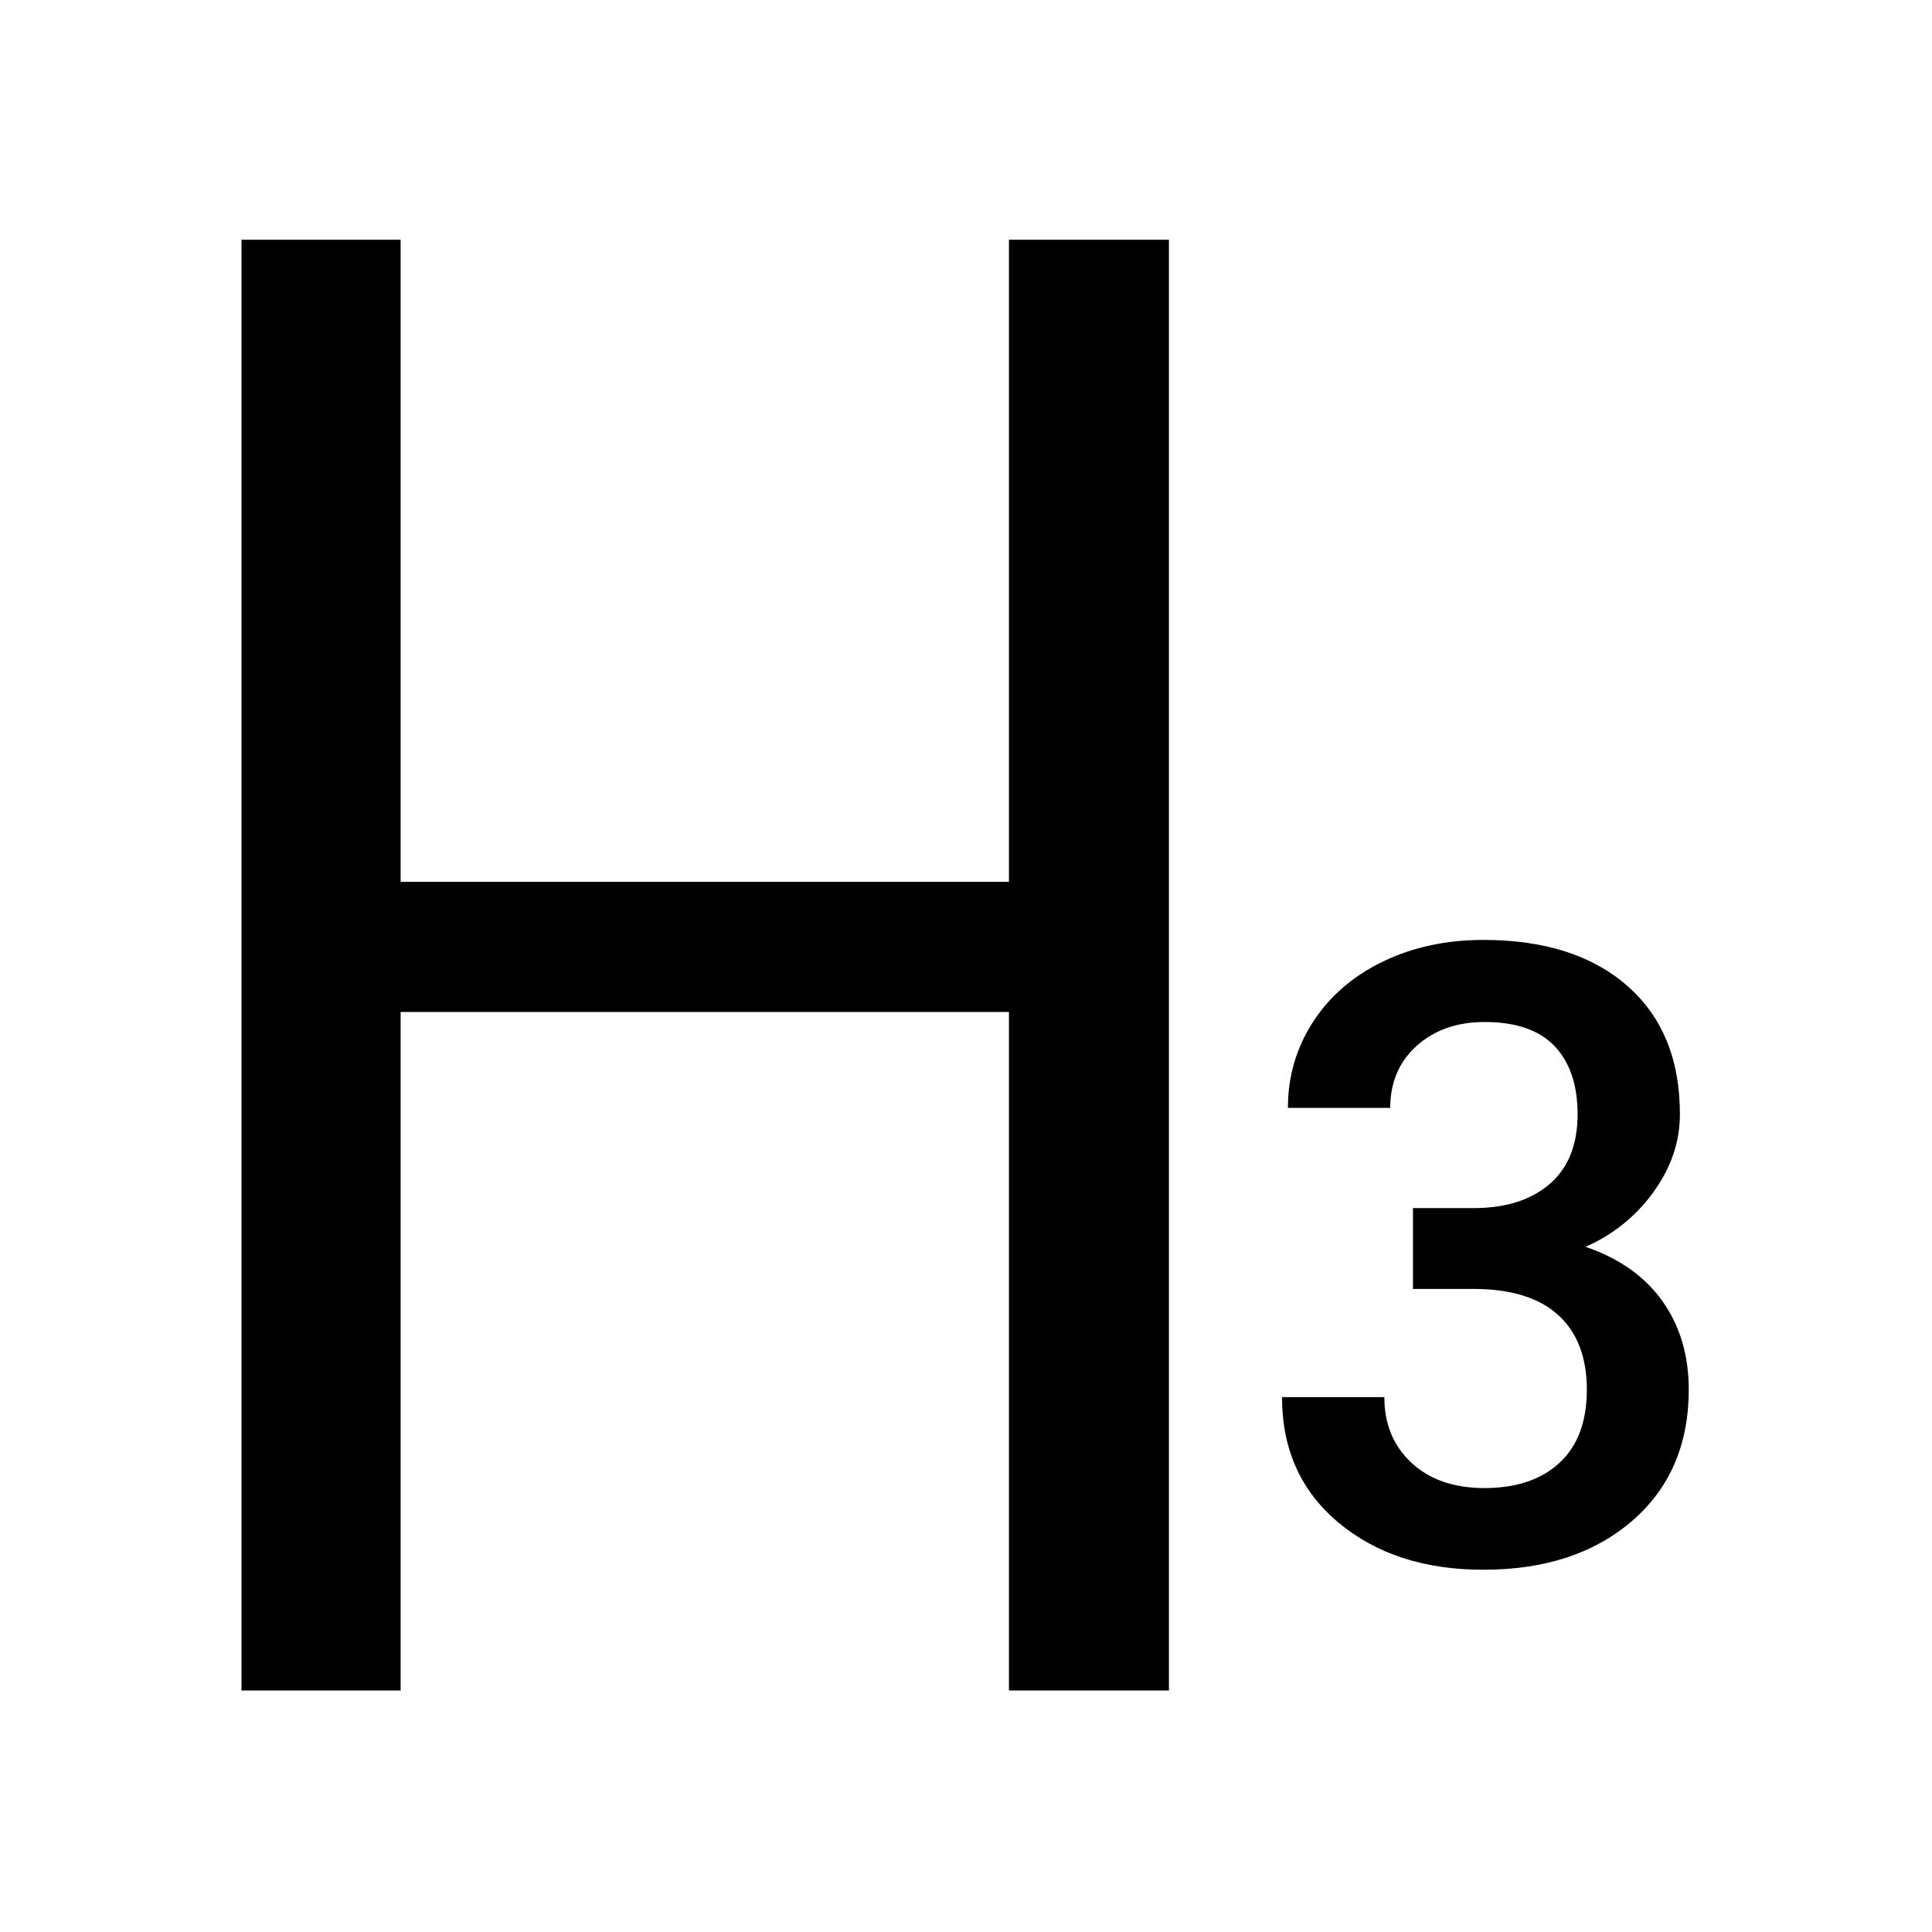
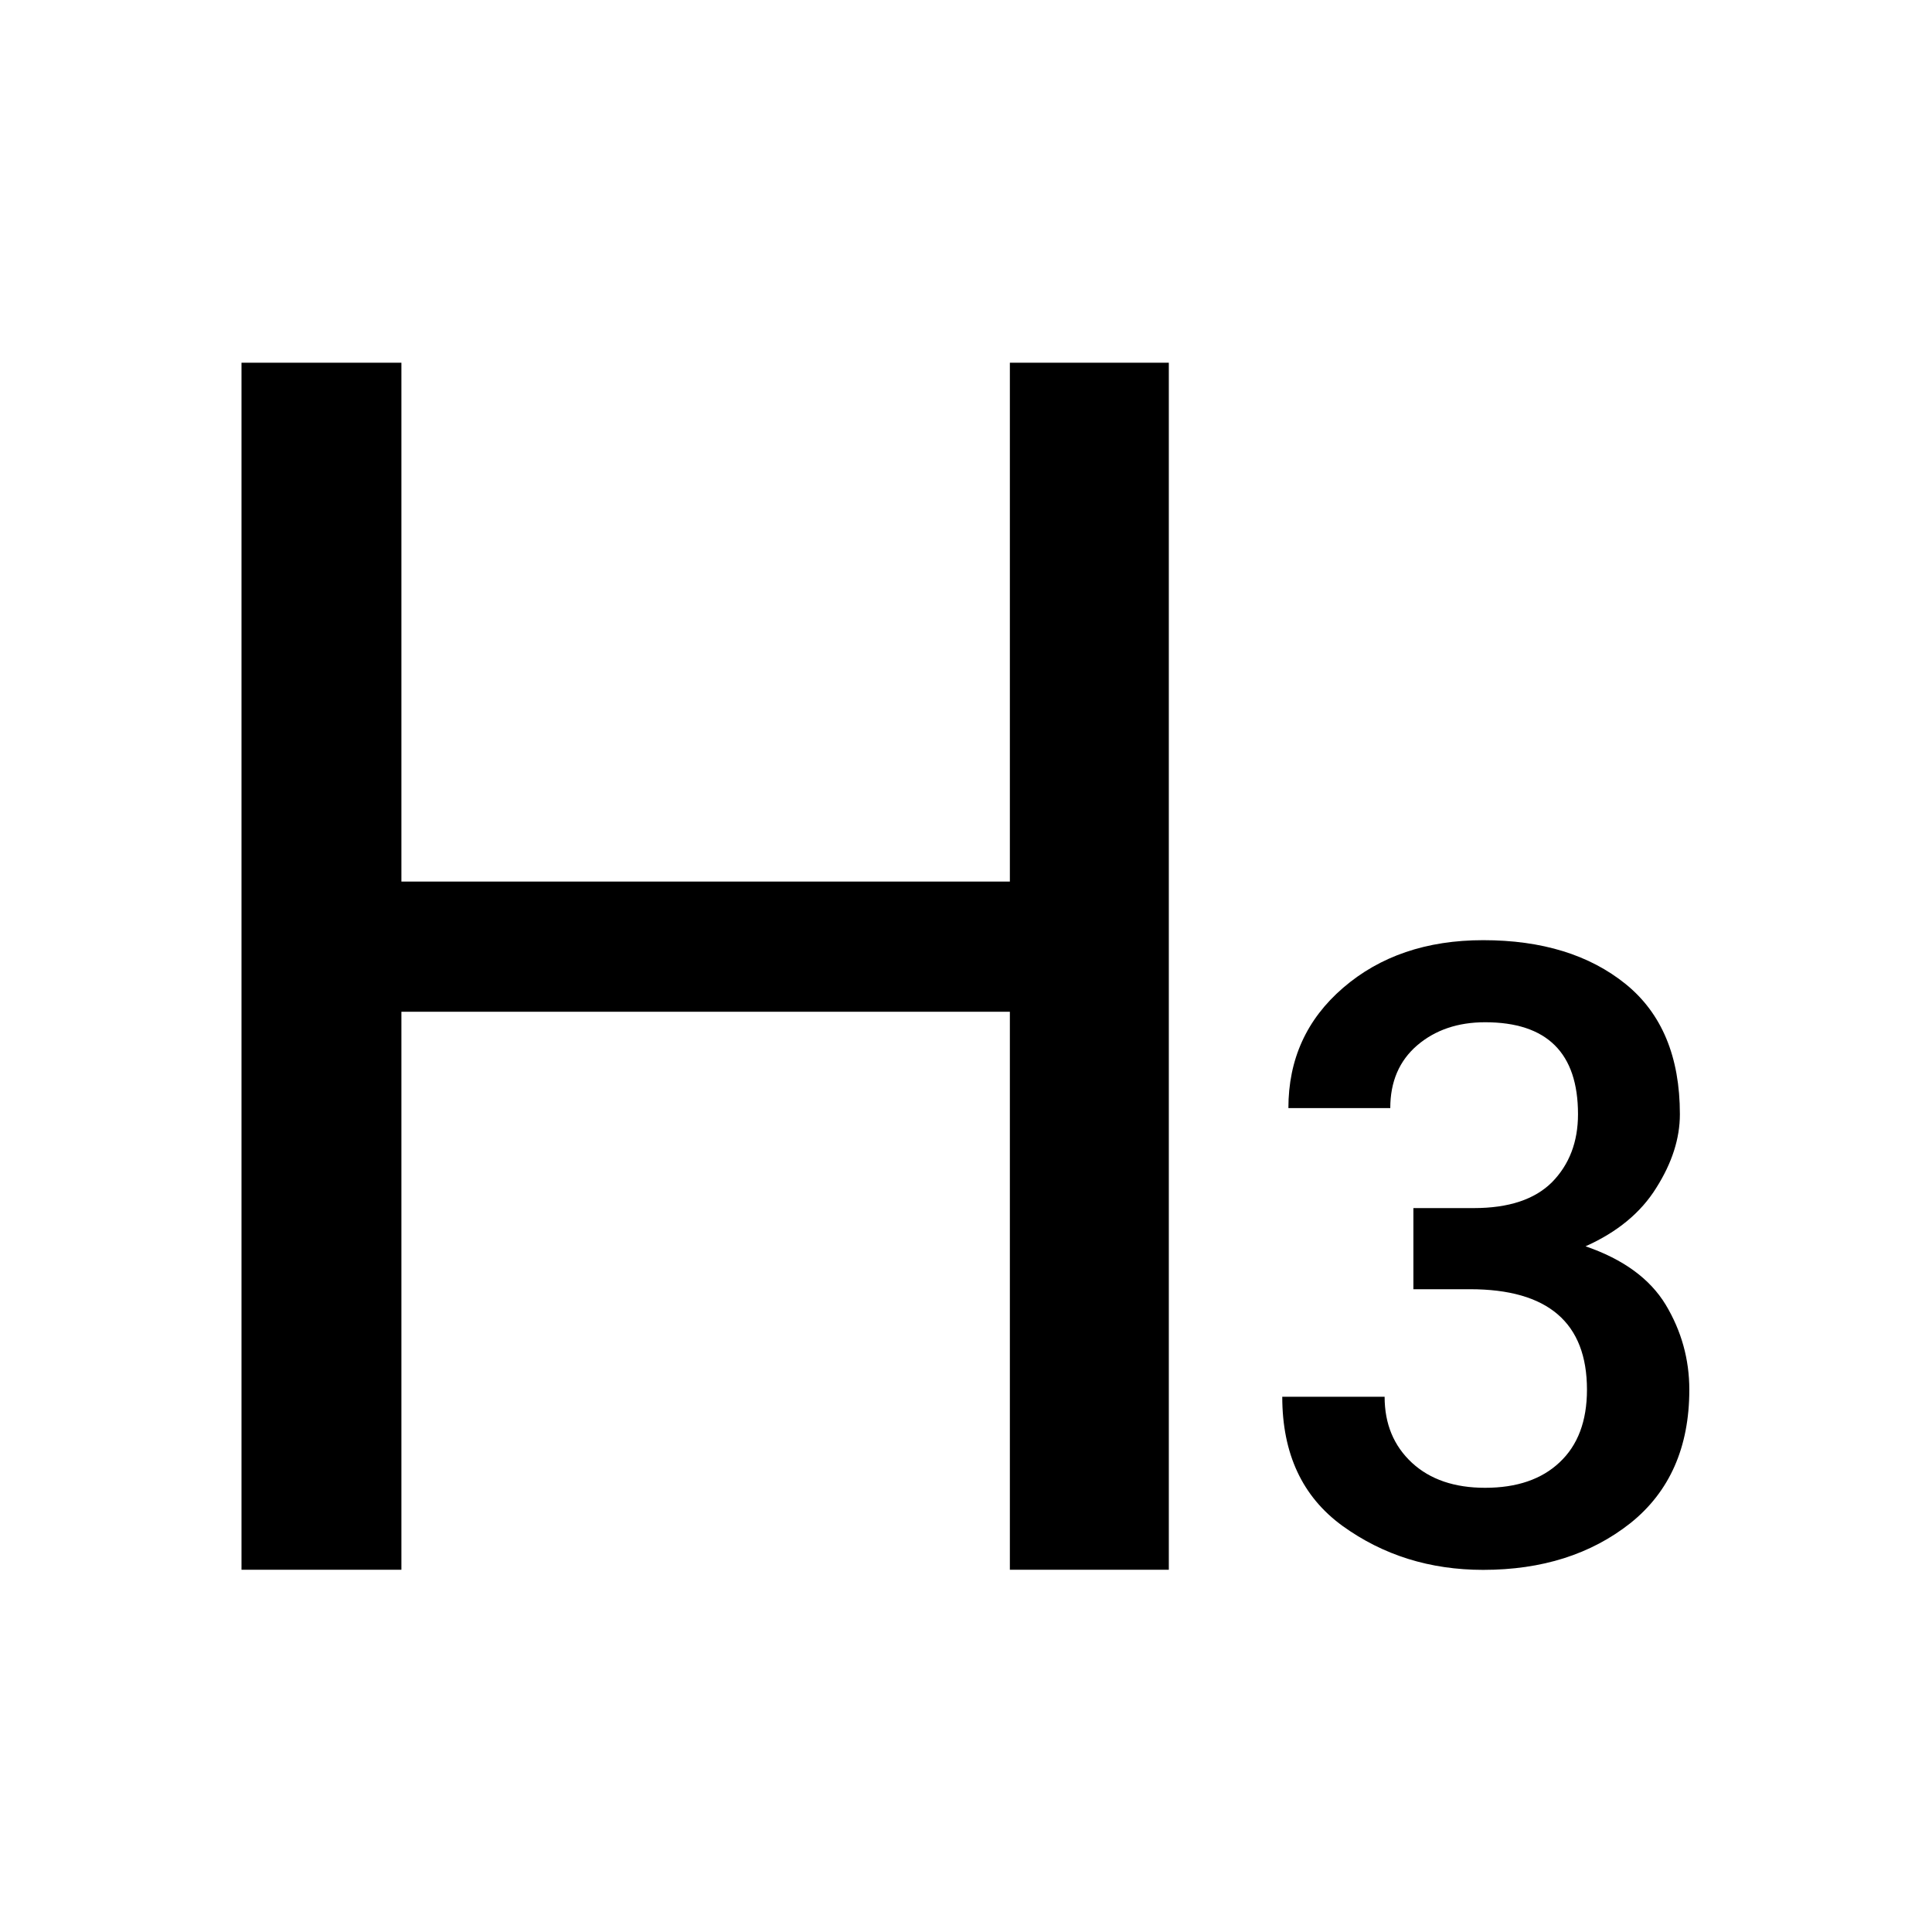
<svg xmlns="http://www.w3.org/2000/svg" width="100%" height="100%" viewBox="0 0 64 64" version="1.1" xml:space="preserve" style="fill-rule:evenodd;clip-rule:evenodd;stroke-linejoin:round;stroke-miterlimit:1.414;">
  <g id="H3">
-     <path d="M46.806,40.02l2.065,0c1.041,-0.01 1.866,-0.279 2.475,-0.809c0.609,-0.53 0.914,-1.297 0.914,-2.301c0,-0.967 -0.254,-1.718 -0.76,-2.253c-0.507,-0.534 -1.281,-0.802 -2.323,-0.802c-0.911,0 -1.659,0.263 -2.245,0.788c-0.586,0.526 -0.879,1.211 -0.879,2.057l-3.389,0c0,-1.041 0.277,-1.989 0.83,-2.845c0.553,-0.855 1.325,-1.522 2.315,-2.001c0.99,-0.479 2.099,-0.718 3.327,-0.718c2.026,0 3.619,0.509 4.776,1.527c1.158,1.018 1.737,2.433 1.737,4.247c0,0.911 -0.291,1.768 -0.872,2.573c-0.581,0.804 -1.332,1.411 -2.252,1.82c1.115,0.381 1.964,0.981 2.545,1.799c0.581,0.818 0.872,1.794 0.872,2.929c0,1.822 -0.626,3.273 -1.876,4.351c-1.251,1.079 -2.894,1.618 -4.93,1.618c-1.953,0 -3.552,-0.521 -4.798,-1.562c-1.246,-1.041 -1.869,-2.427 -1.869,-4.156l3.389,0c0,0.892 0.3,1.618 0.9,2.176c0.599,0.557 1.406,0.836 2.419,0.836c1.051,0 1.879,-0.279 2.483,-0.836c0.604,-0.558 0.906,-1.367 0.906,-2.427c0,-1.069 -0.316,-1.892 -0.948,-2.469c-0.632,-0.576 -1.571,-0.865 -2.817,-0.865l-1.995,0l0,-2.677Z" style="fill-rule:nonzero;" />
-     <path d="M38.722,56l-5.299,0l0,-22.477l-20.152,0l0,22.477l-5.271,0l0,-48.058l5.271,0l0,21.27l20.152,0l0,-21.27l5.299,0l0,48.058Z" style="fill-rule:nonzero;" />
+     <text x="41.367px" y="51.721px" style="font-family:'Roboto-Medium', 'Roboto';font-weight:500;font-size:28.563px;">3</text>
+     <text x="3.36px" y="52px" style="font-family:'Roboto-Regular', 'Roboto';font-size:56.228px;">H</text>
  </g>
</svg>
